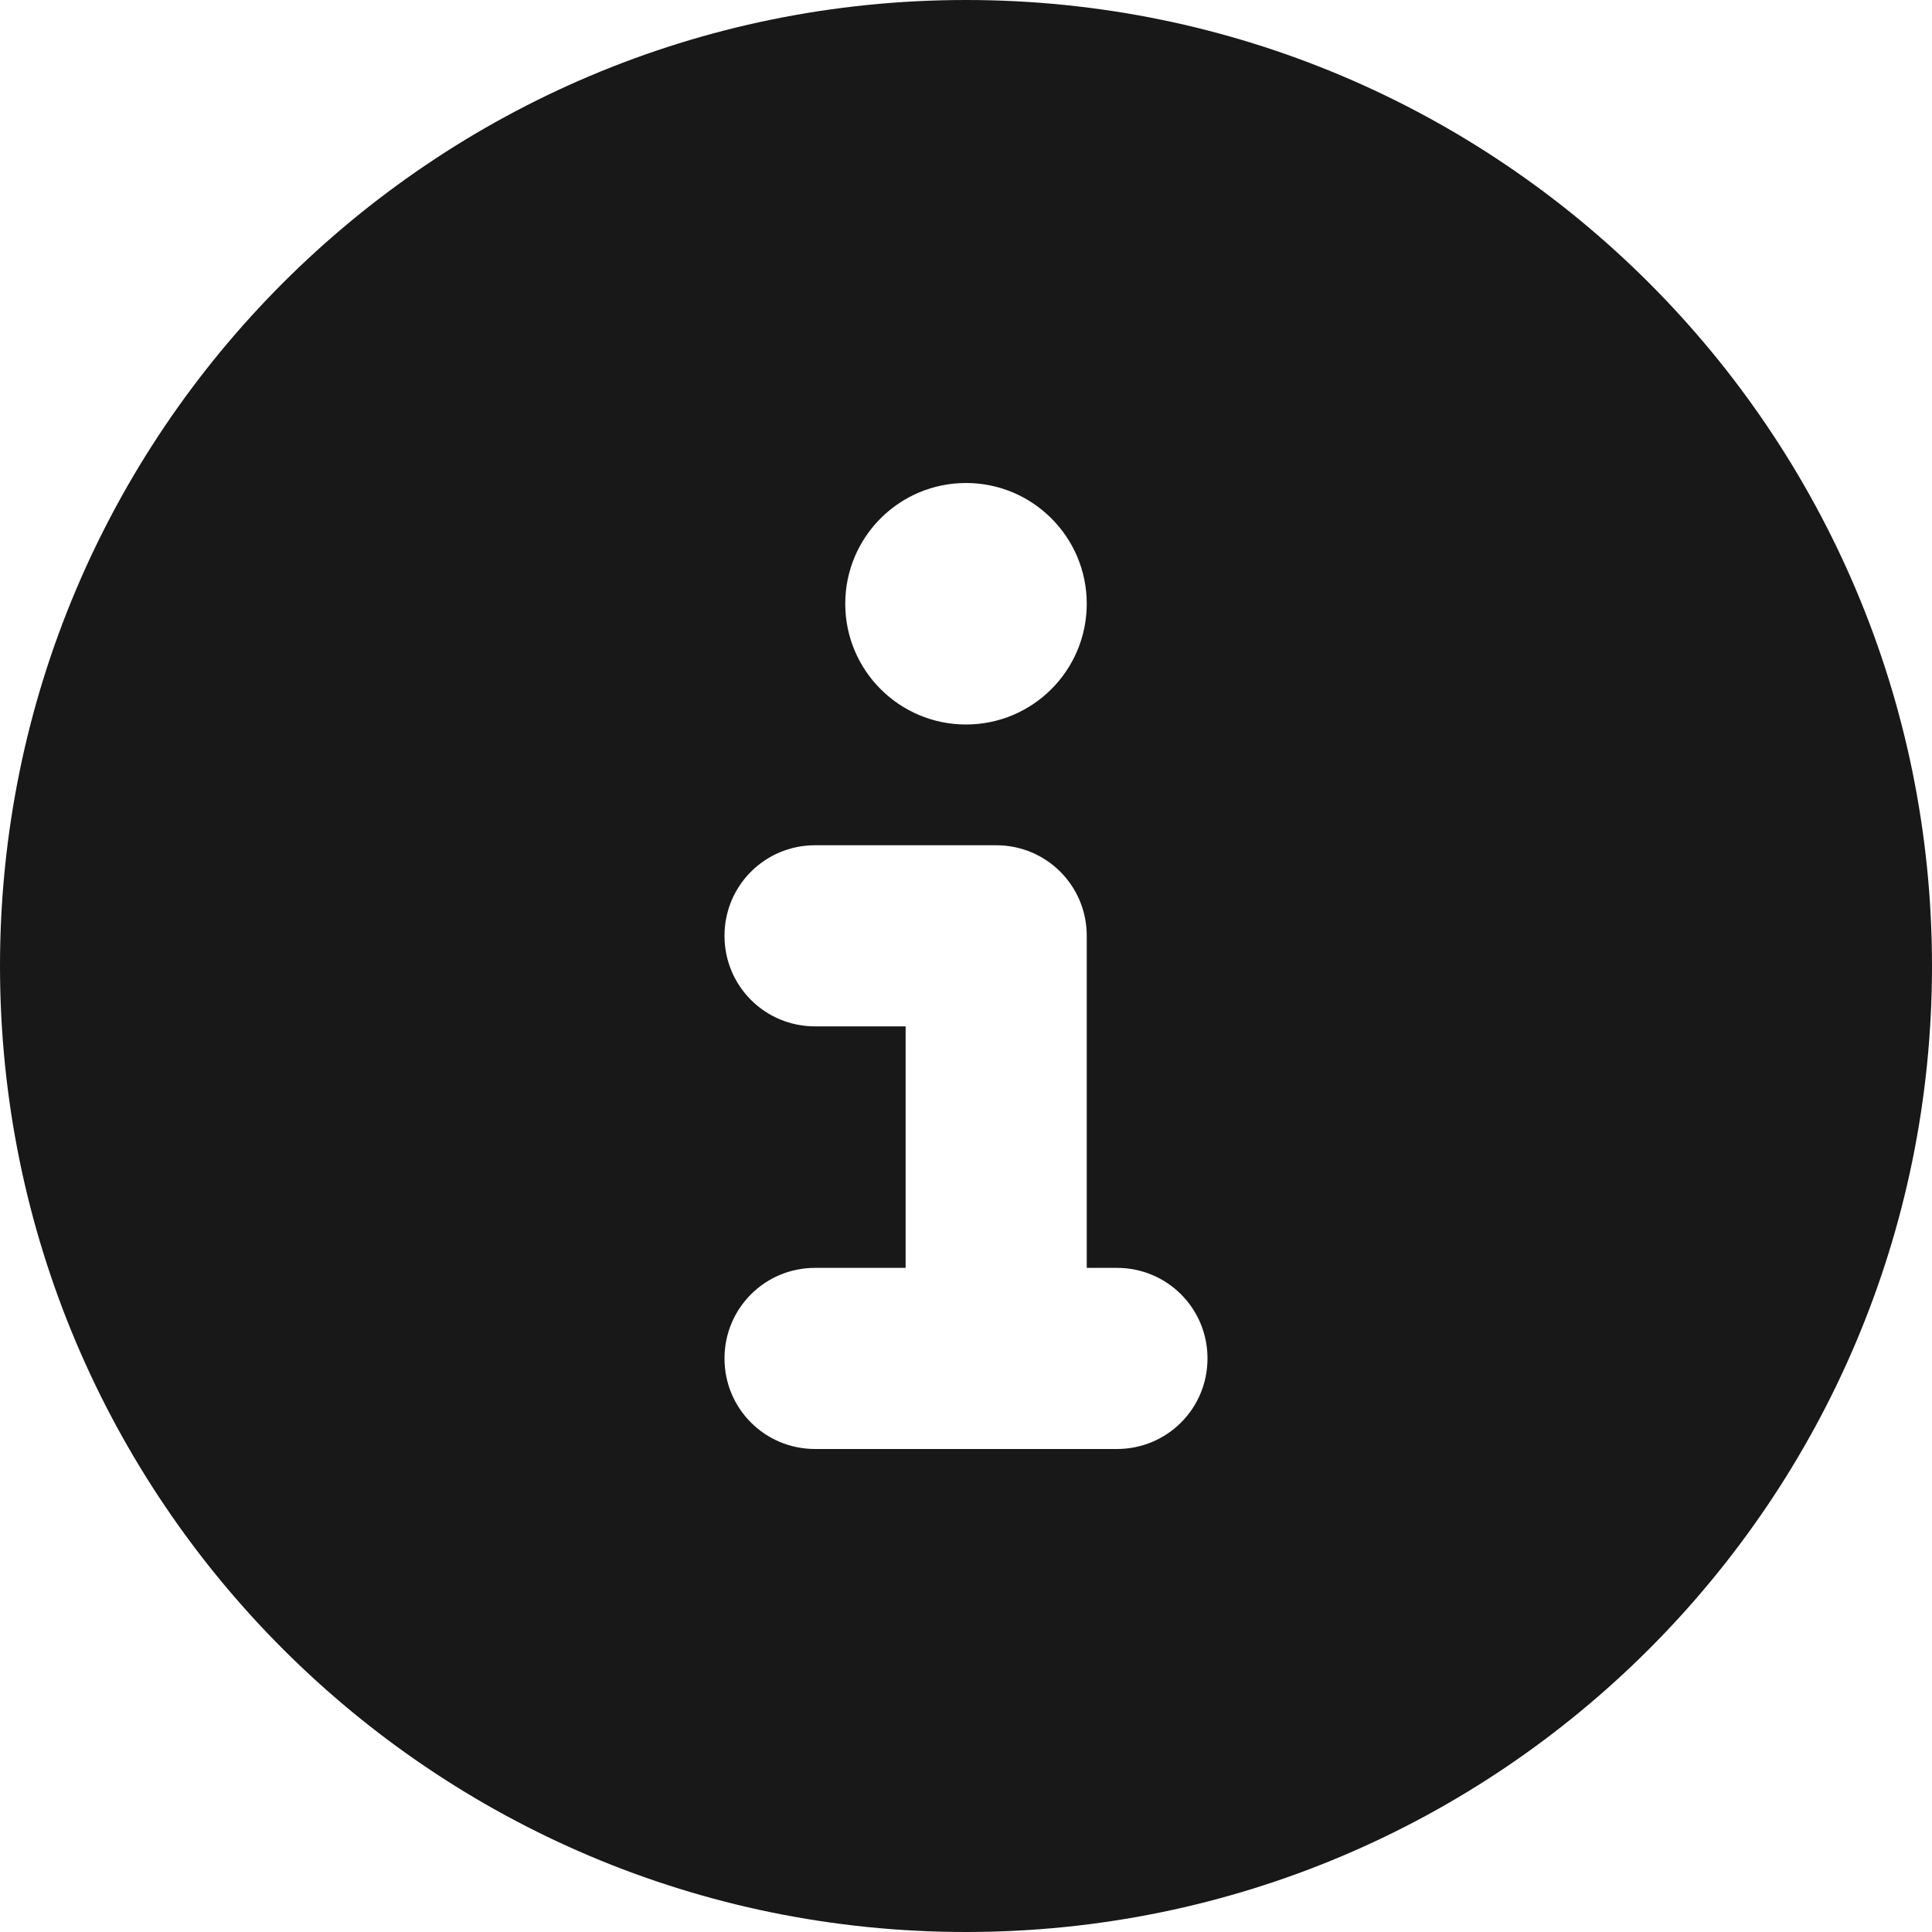
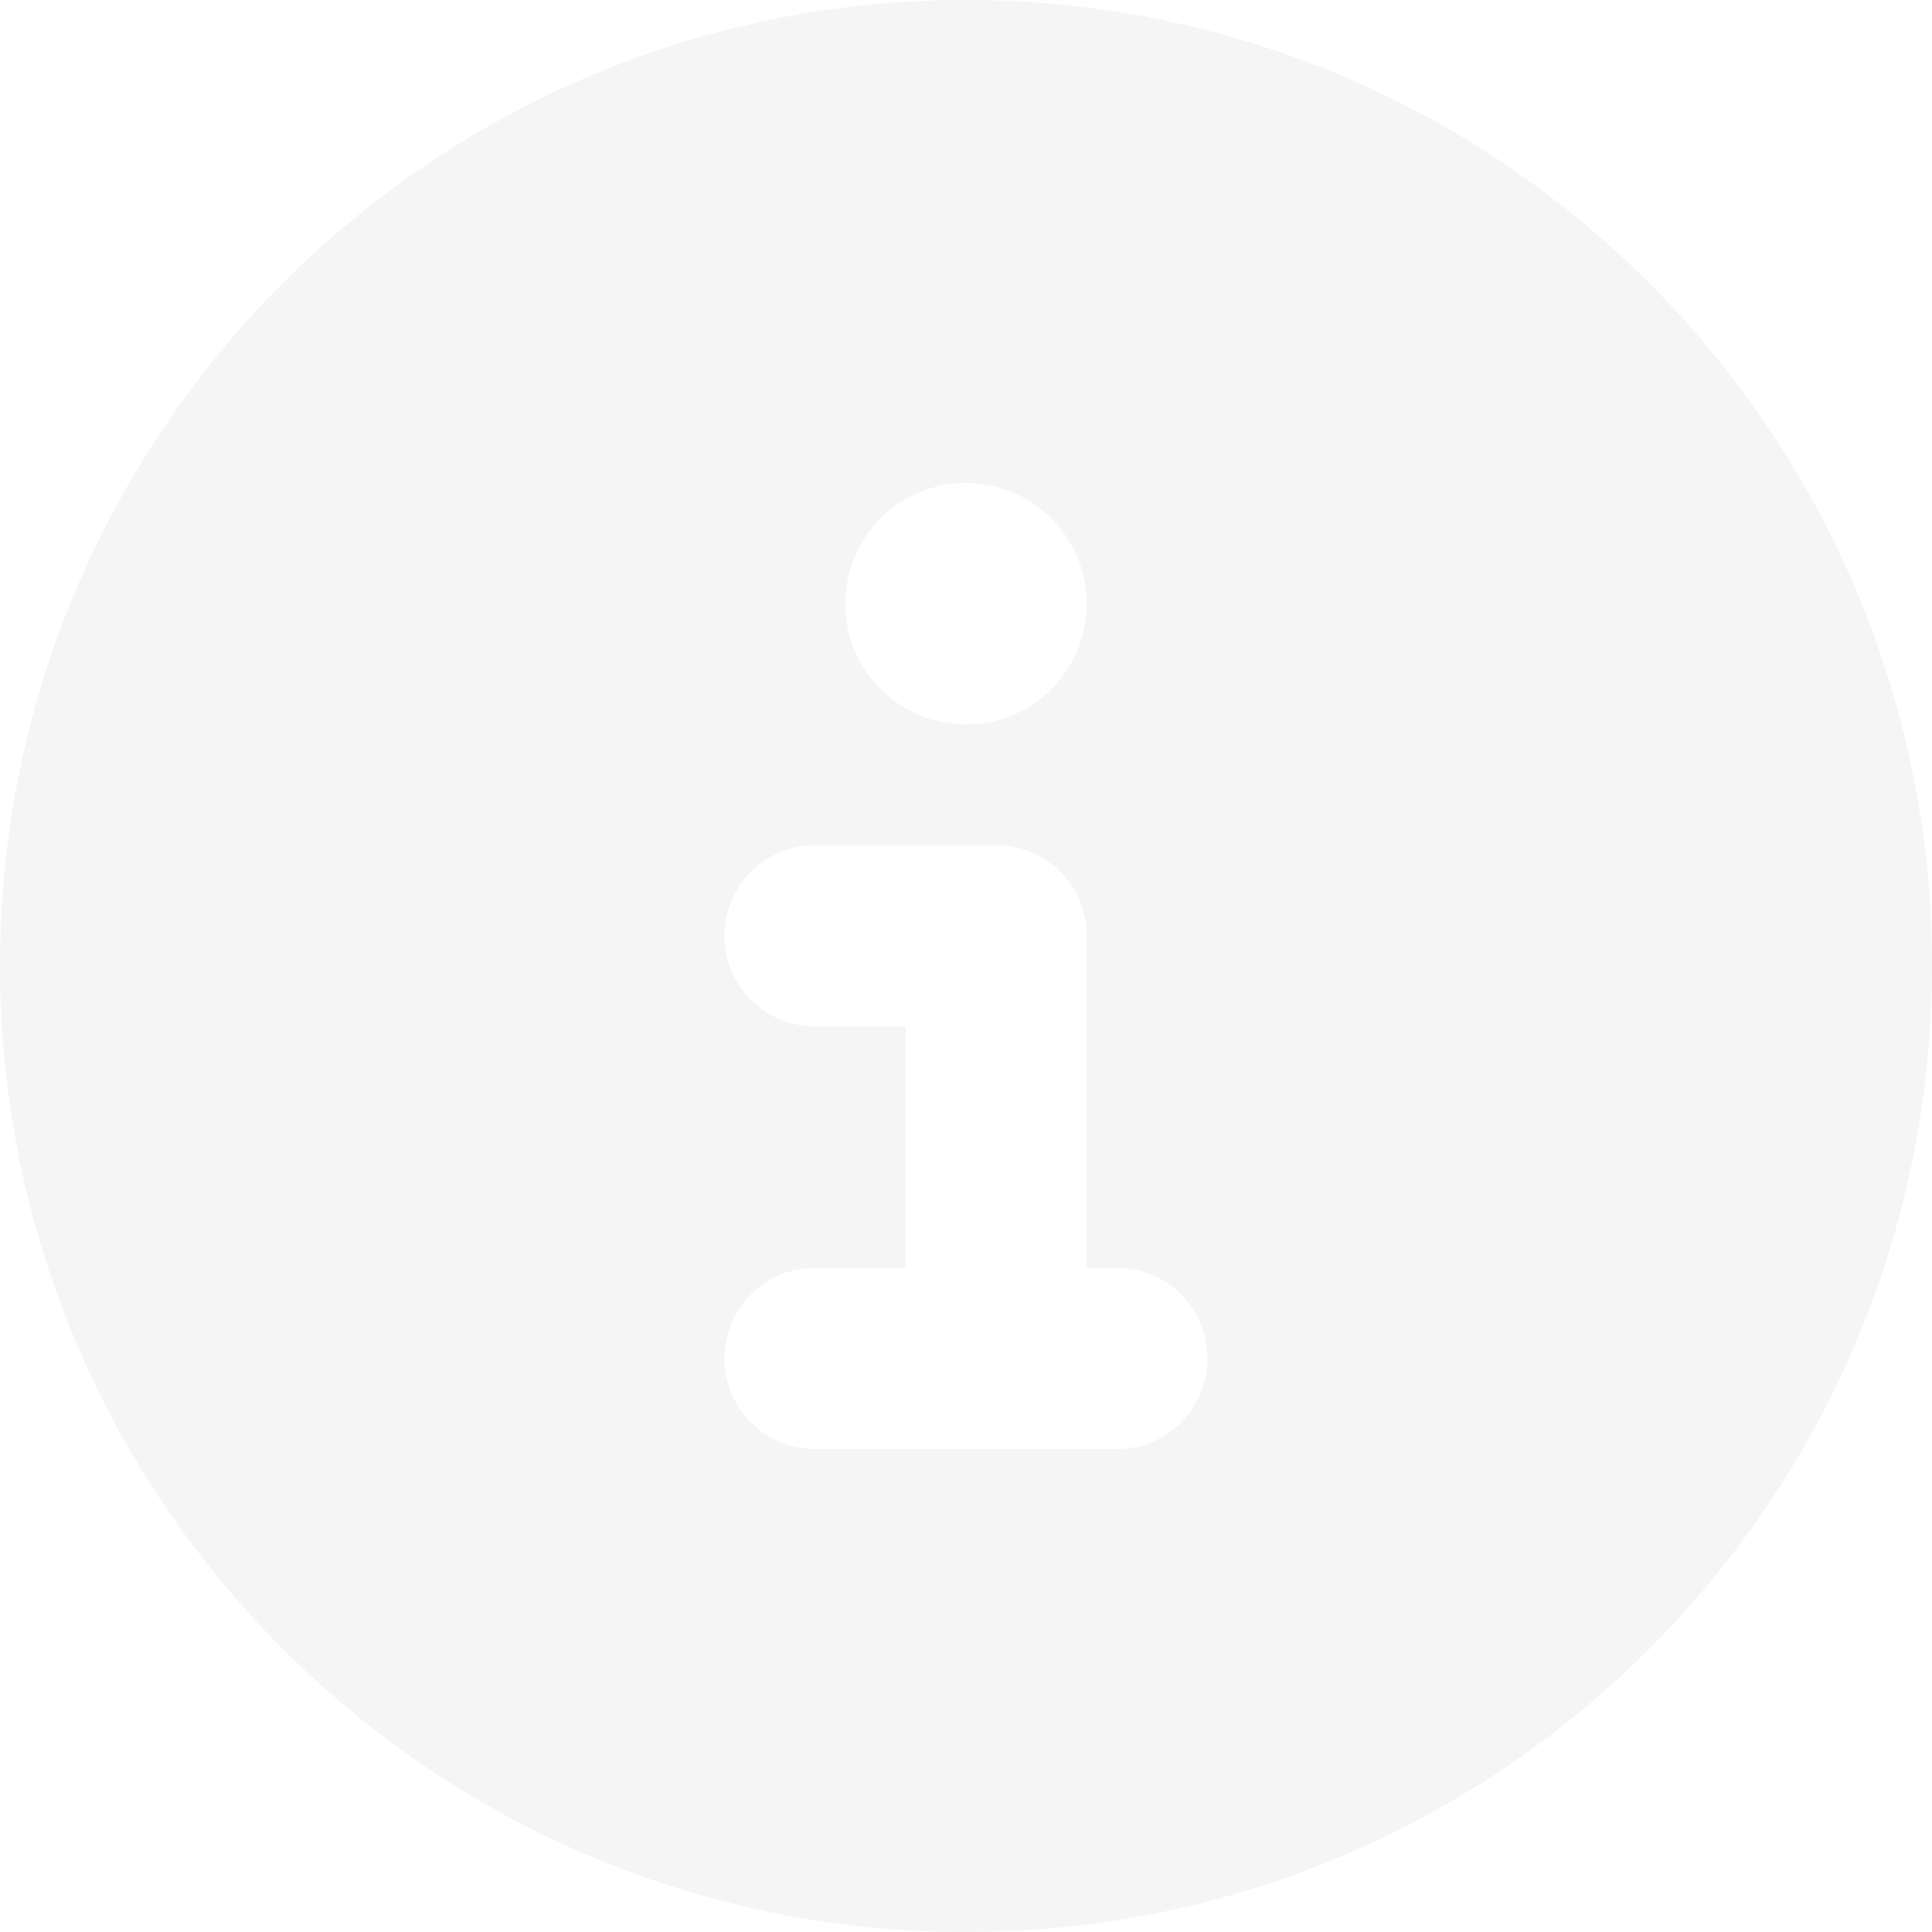
<svg xmlns="http://www.w3.org/2000/svg" height="1em" viewBox="0 0 512 512">
-   <style>svg{fill:#181818}</style>
+   <style>svg{fill:#f5f5f5}</style>
  <path d="M256 512A256 256 0 1 0 256 0a256 256 0 1 0 0 512zM216 336h24V272H216c-13.3 0-24-10.7-24-24s10.7-24 24-24h48c13.3 0 24 10.7 24 24v88h8c13.3 0 24 10.7 24 24s-10.7 24-24 24H216c-13.3 0-24-10.7-24-24s10.7-24 24-24zm40-208a32 32 0 1 1 0 64 32 32 0 1 1 0-64z" />
</svg>
